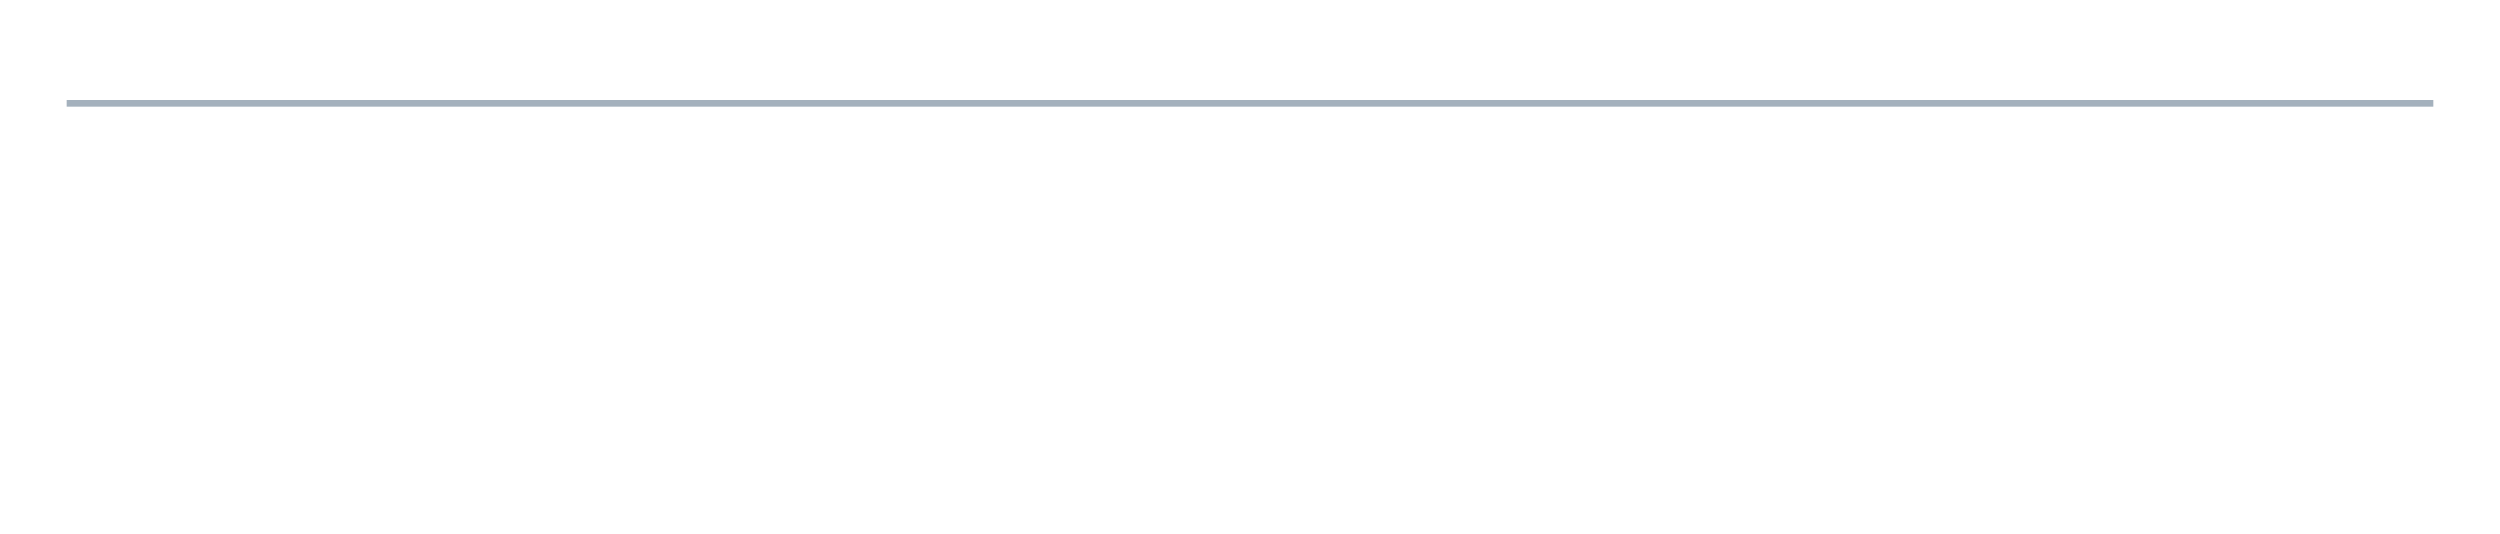
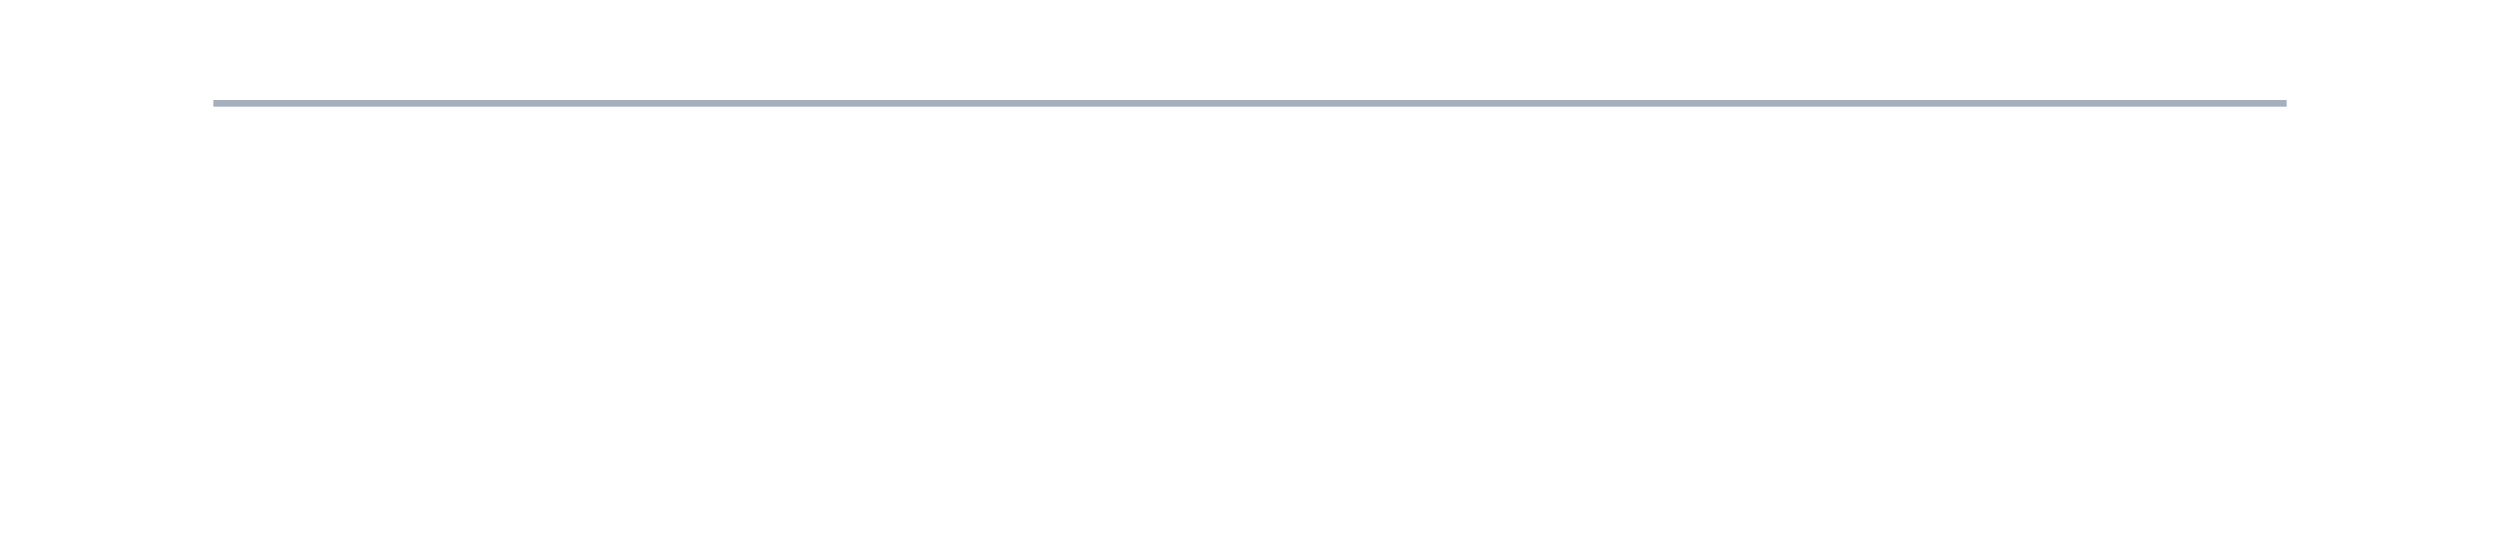
<svg xmlns="http://www.w3.org/2000/svg" preserveAspectRatio="none" overflow="visible" style="display: block;" width="375" height="80" viewBox="0 0 375 80" fill="none">
  <g id="separator">
-     <line id="Line 2" x1="10" y1="15.5" x2="365" y2="15.5" stroke="#A4B1BD" />
+     <line id="Line 2" x1="32" y1="15.5" x2="343" y2="15.5" stroke="#A4B1BD" />
  </g>
</svg>
